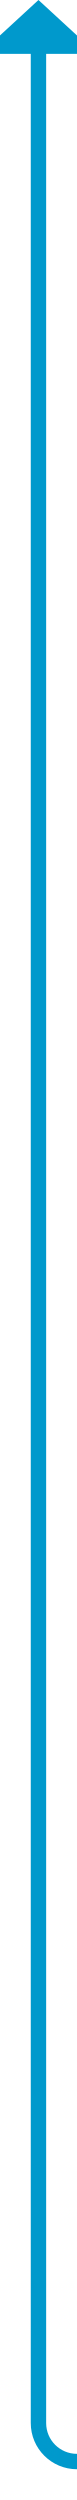
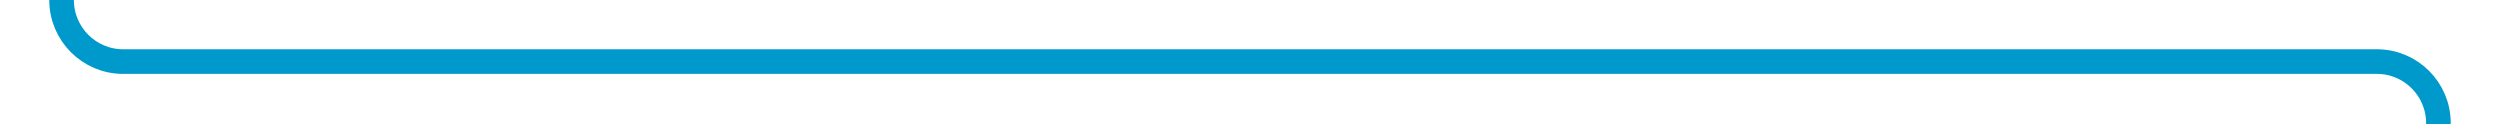
- <svg xmlns="http://www.w3.org/2000/svg" version="1.1" width="10px" height="325px" preserveAspectRatio="xMidYMin meet" viewBox="516 224  8 325">
-   <path d="M 538 544  L 525 544  A 5 5 0 0 1 520 539 L 520 230  " stroke-width="2" stroke="#0099cc" fill="none" />
-   <path d="M 527.6 231  L 520 224  L 512.4 231  L 527.6 231  Z " fill-rule="nonzero" fill="#0099cc" stroke="none" />
+ <svg xmlns="http://www.w3.org/2000/svg" version="1.1" width="203px" height="10px" preserveAspectRatio="xMinYMid meet" viewBox="328 406  203 8">
+   <path d="M 333 336  L 333 405  A 5 5 0 0 0 338 410 L 521 410  A 5 5 0 0 1 526 415 L 526 484  " stroke-width="2" stroke="#0099cc" fill="none" />
+   <path d="M 518.4 483  L 526 490  L 533.6 483  L 518.4 483  Z " fill-rule="nonzero" fill="#0099cc" stroke="none" />
</svg>
